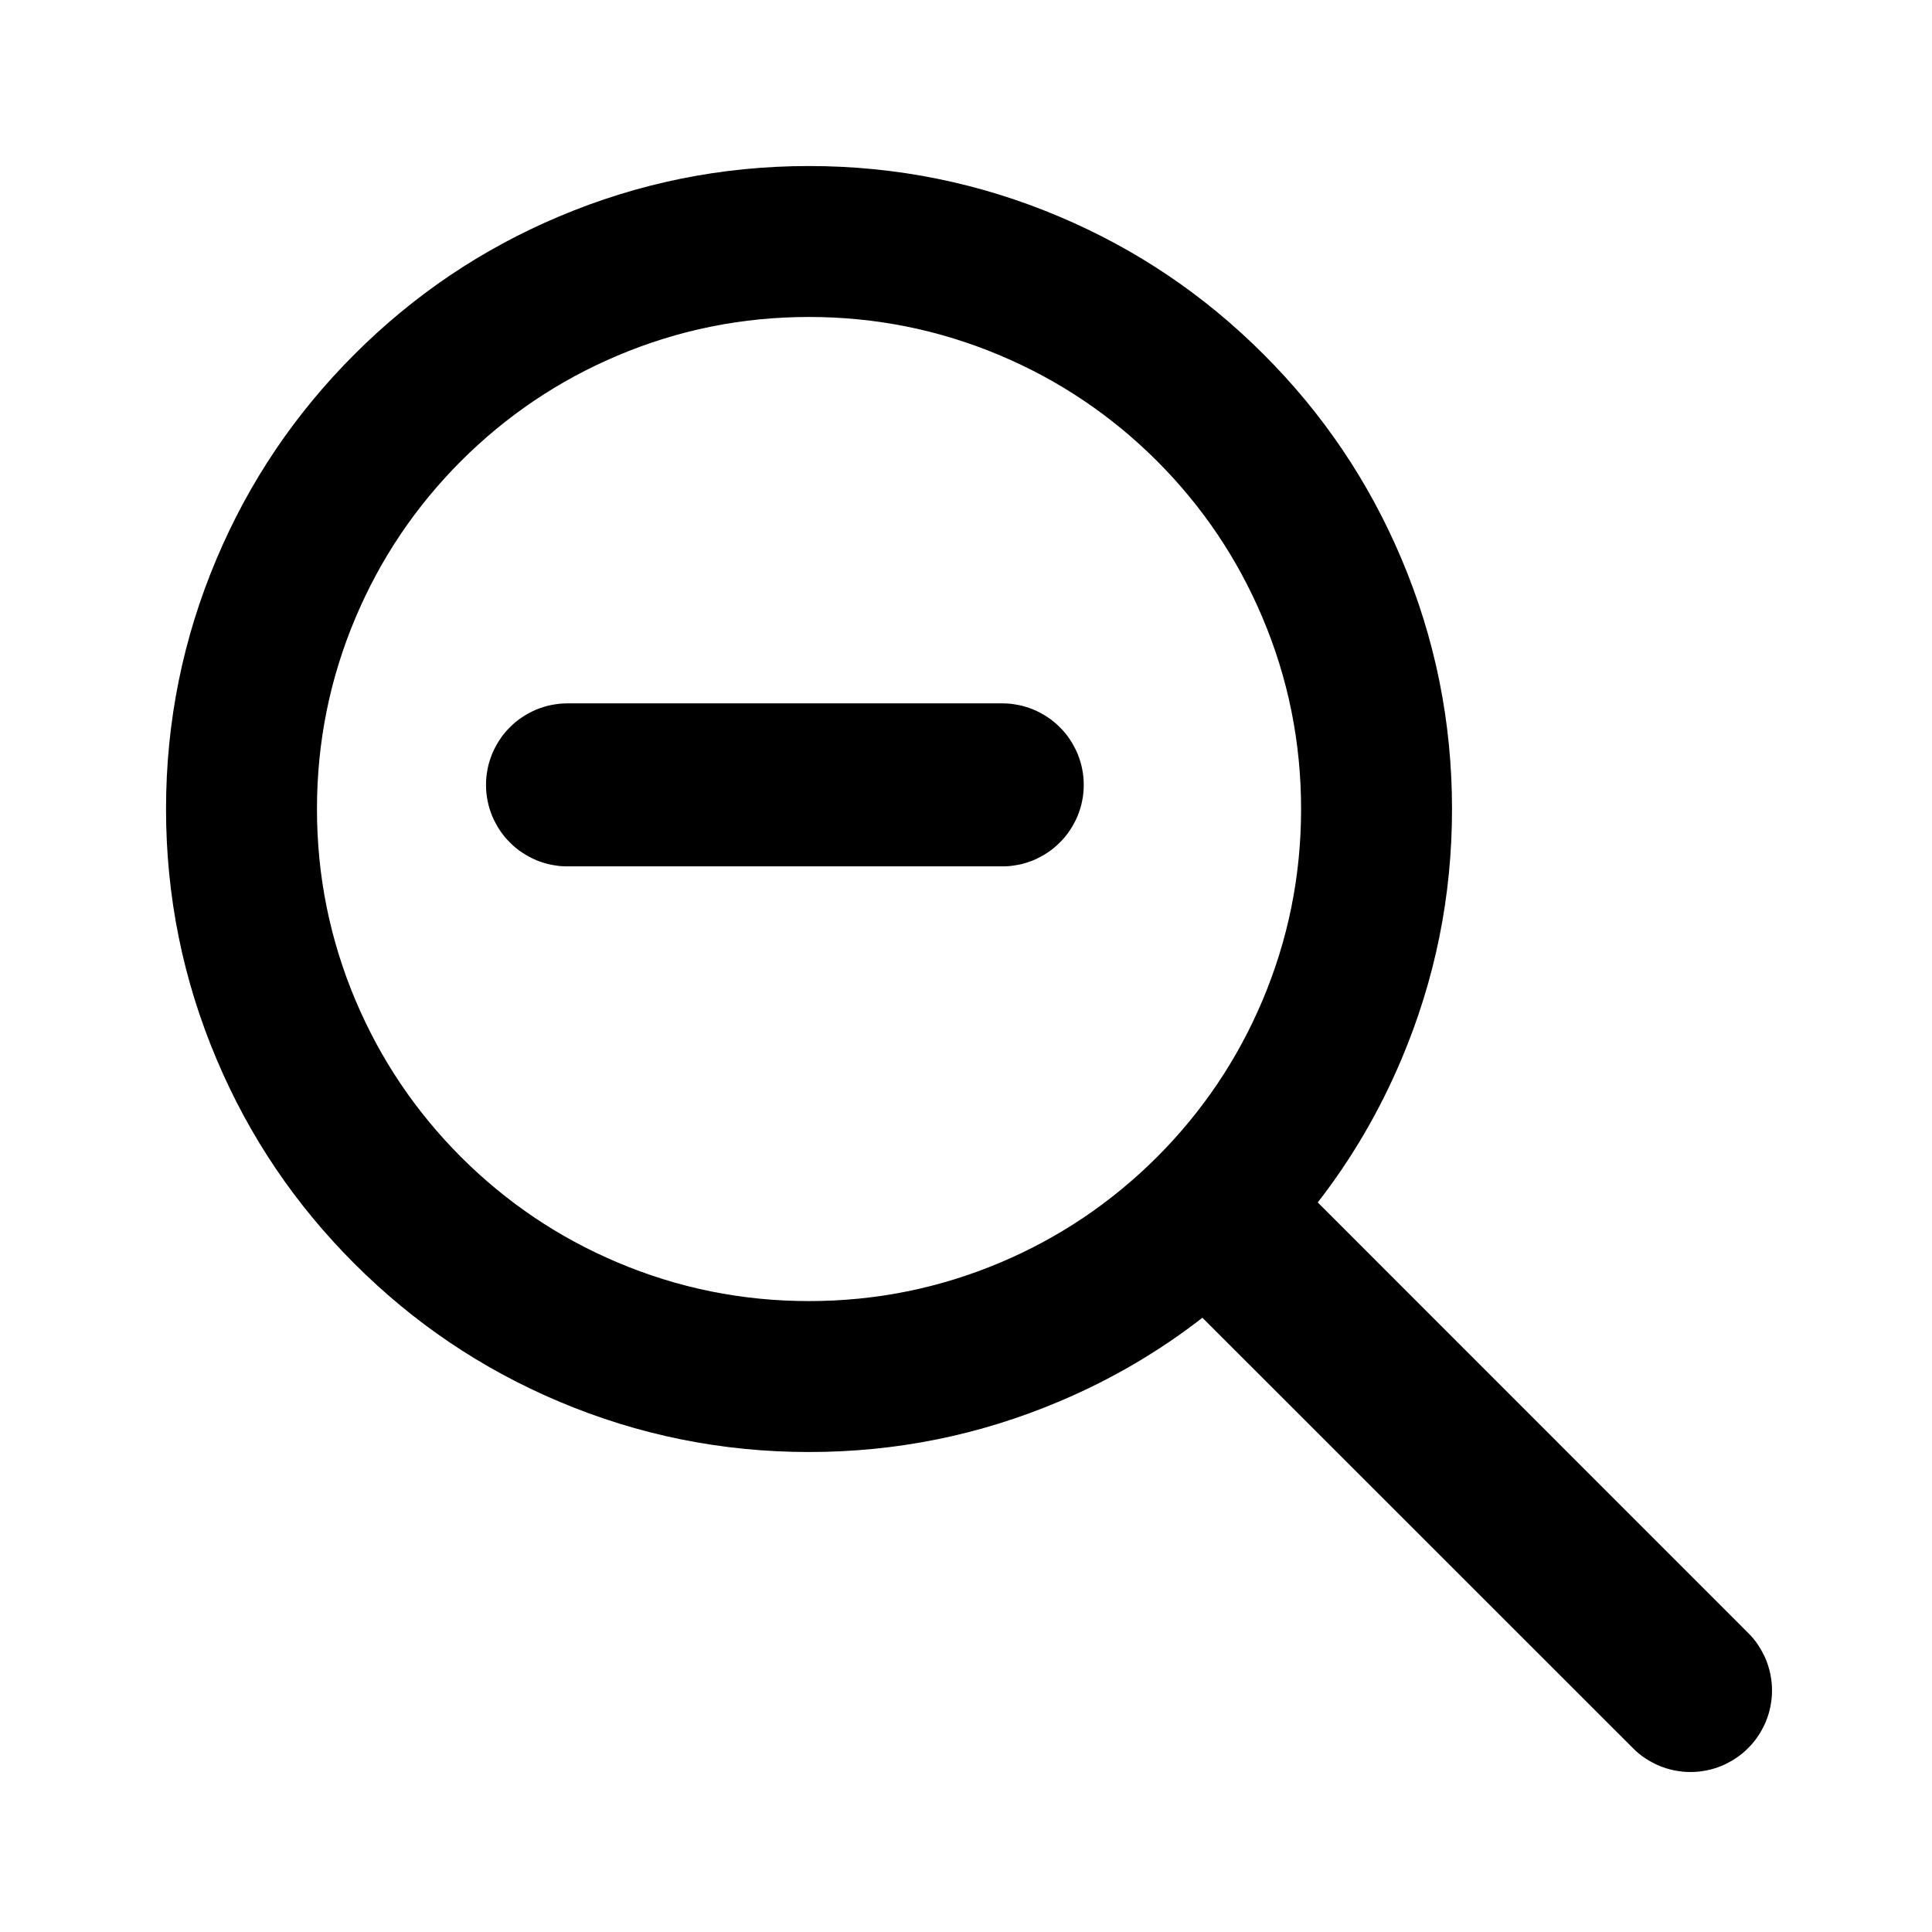
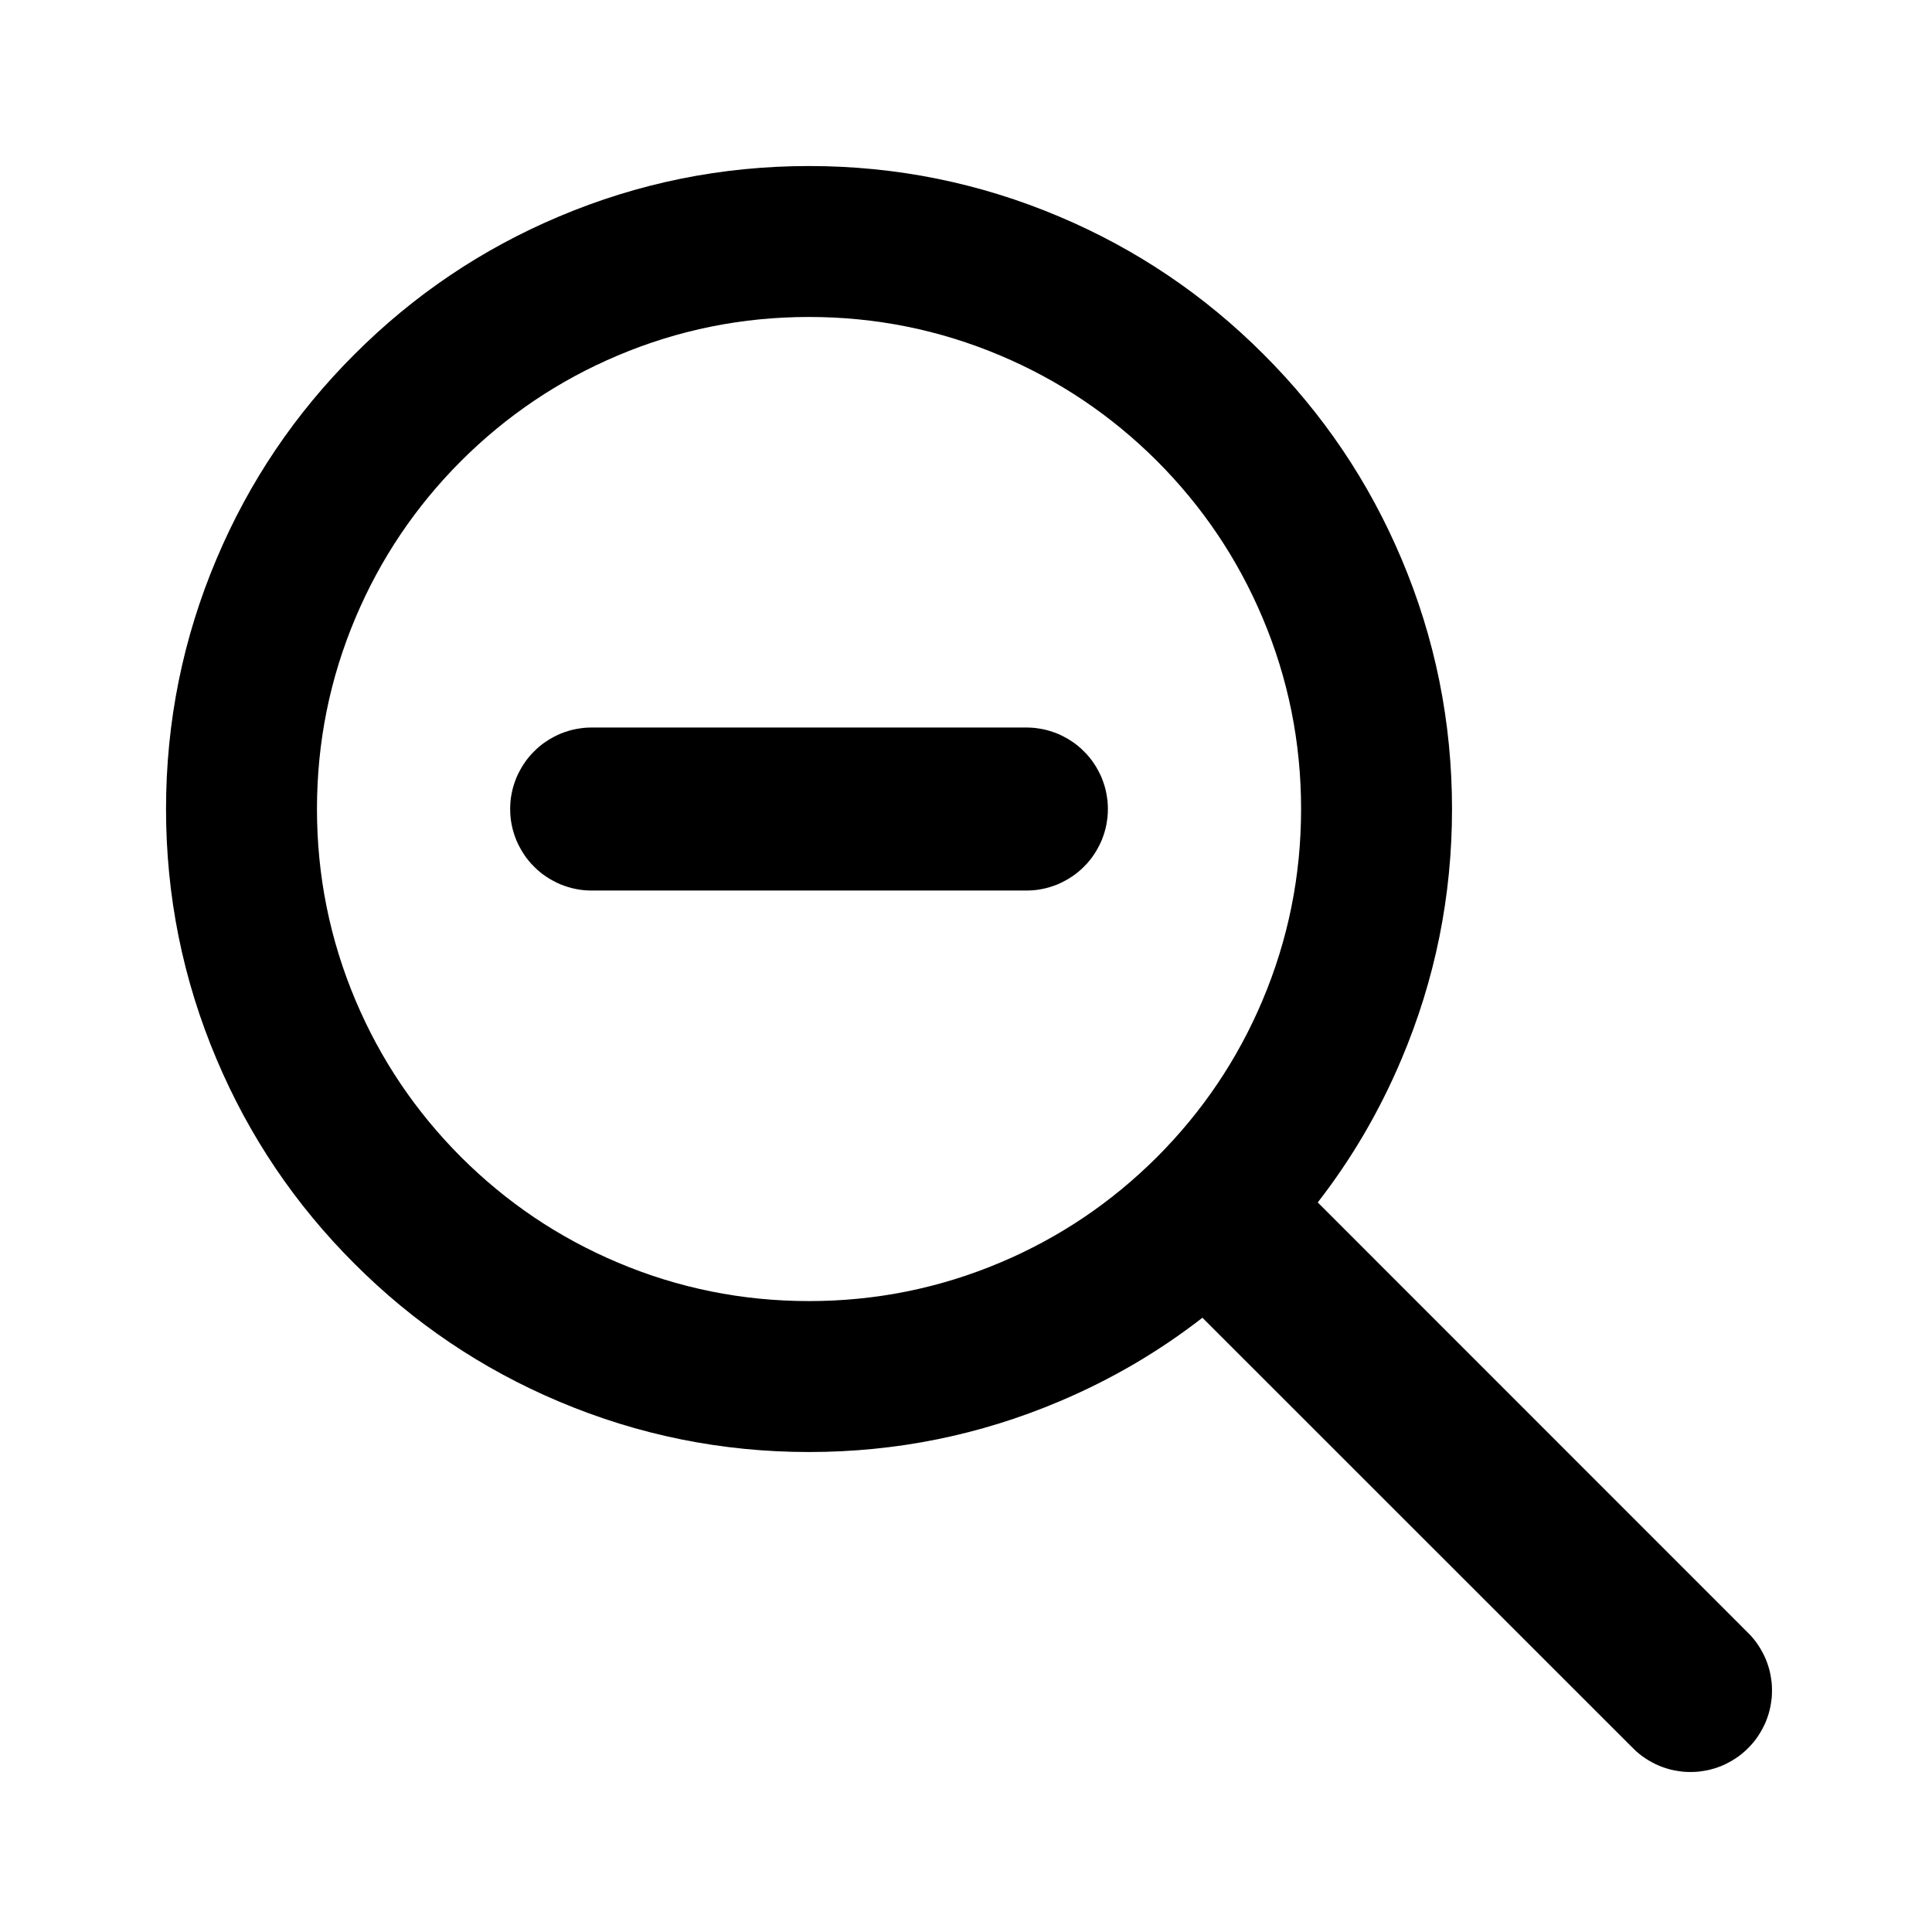
<svg xmlns="http://www.w3.org/2000/svg" fill="none" viewBox="0 0 16 16">
-   <path d="M1.375 6.7Q1.375 5.617 1.794 4.627Q2.198 3.671 2.935 2.935Q3.671 2.198 4.627 1.794Q5.617 1.375 6.7 1.375Q7.783 1.375 8.773 1.794Q9.729 2.198 10.465 2.935Q11.202 3.671 11.606 4.627Q12.025 5.617 12.025 6.7Q12.025 7.783 11.606 8.773Q11.335 9.415 10.913 9.958L14.477 13.523Q14.501 13.546 14.522 13.572Q14.543 13.597 14.561 13.625Q14.58 13.653 14.595 13.682Q14.611 13.711 14.624 13.742Q14.636 13.772 14.646 13.804Q14.656 13.836 14.662 13.868Q14.668 13.901 14.672 13.934Q14.675 13.967 14.675 14Q14.675 14.033 14.672 14.066Q14.668 14.099 14.662 14.132Q14.656 14.164 14.646 14.196Q14.636 14.228 14.624 14.258Q14.611 14.289 14.595 14.318Q14.58 14.347 14.561 14.375Q14.543 14.403 14.522 14.428Q14.501 14.454 14.477 14.477Q14.454 14.501 14.428 14.522Q14.403 14.543 14.375 14.561Q14.347 14.58 14.318 14.595Q14.289 14.611 14.258 14.624Q14.228 14.636 14.196 14.646Q14.164 14.656 14.132 14.662Q14.099 14.668 14.066 14.672Q14.033 14.675 14 14.675Q13.967 14.675 13.934 14.672Q13.901 14.668 13.868 14.662Q13.836 14.656 13.804 14.646Q13.772 14.636 13.742 14.624Q13.711 14.611 13.682 14.595Q13.653 14.58 13.625 14.561Q13.597 14.543 13.572 14.522Q13.546 14.501 13.523 14.477L9.958 10.913Q9.415 11.335 8.773 11.606Q7.783 12.025 6.7 12.025Q5.617 12.025 4.627 11.606Q3.671 11.202 2.935 10.465Q2.198 9.729 1.794 8.773Q1.375 7.783 1.375 6.7ZM2.625 6.7Q2.625 7.529 2.945 8.286Q3.254 9.017 3.818 9.582Q4.383 10.146 5.114 10.455Q5.87 10.775 6.7 10.775Q7.529 10.775 8.286 10.455Q9.017 10.146 9.582 9.582Q10.146 9.017 10.455 8.286Q10.775 7.529 10.775 6.7Q10.775 5.87 10.455 5.114Q10.146 4.383 9.582 3.818Q9.017 3.254 8.286 2.945Q7.529 2.625 6.7 2.625Q5.87 2.625 5.114 2.945Q4.383 3.254 3.818 3.818Q3.254 4.383 2.945 5.114Q2.625 5.87 2.625 6.7ZM4.7 5.825H8.3Q8.333 5.825 8.366 5.828Q8.399 5.832 8.432 5.838Q8.464 5.844 8.496 5.854Q8.528 5.864 8.558 5.876Q8.589 5.889 8.618 5.905Q8.647 5.92 8.675 5.939Q8.703 5.957 8.728 5.978Q8.754 5.999 8.777 6.023Q8.801 6.046 8.822 6.072Q8.843 6.097 8.861 6.125Q8.88 6.153 8.895 6.182Q8.911 6.211 8.924 6.242Q8.936 6.272 8.946 6.304Q8.956 6.336 8.962 6.368Q8.969 6.401 8.972 6.434Q8.975 6.467 8.975 6.5Q8.975 6.533 8.972 6.566Q8.969 6.599 8.962 6.632Q8.956 6.664 8.946 6.696Q8.936 6.728 8.924 6.758Q8.911 6.789 8.895 6.818Q8.88 6.847 8.861 6.875Q8.843 6.903 8.822 6.928Q8.801 6.954 8.777 6.977Q8.754 7.001 8.728 7.022Q8.703 7.043 8.675 7.061Q8.647 7.08 8.618 7.095Q8.589 7.111 8.558 7.124Q8.528 7.136 8.496 7.146Q8.464 7.156 8.432 7.162Q8.399 7.168 8.366 7.172Q8.333 7.175 8.3 7.175H4.7Q4.667 7.175 4.634 7.172Q4.601 7.168 4.568 7.162Q4.536 7.156 4.504 7.146Q4.472 7.136 4.442 7.124Q4.411 7.111 4.382 7.095Q4.353 7.08 4.325 7.061Q4.297 7.043 4.272 7.022Q4.246 7.001 4.223 6.977Q4.199 6.954 4.178 6.928Q4.157 6.903 4.139 6.875Q4.12 6.847 4.105 6.818Q4.089 6.789 4.076 6.758Q4.064 6.728 4.054 6.696Q4.044 6.664 4.038 6.632Q4.032 6.599 4.028 6.566Q4.025 6.533 4.025 6.5Q4.025 6.467 4.028 6.434Q4.032 6.401 4.038 6.368Q4.044 6.336 4.054 6.304Q4.064 6.272 4.076 6.242Q4.089 6.211 4.105 6.182Q4.12 6.153 4.139 6.125Q4.157 6.097 4.178 6.072Q4.199 6.046 4.223 6.023Q4.246 5.999 4.272 5.978Q4.297 5.957 4.325 5.939Q4.353 5.92 4.382 5.905Q4.411 5.889 4.442 5.876Q4.472 5.864 4.504 5.854Q4.536 5.844 4.568 5.838Q4.601 5.832 4.634 5.828Q4.667 5.825 4.7 5.825Z" fill="currentColor" />
+   <path d="M1.375 6.7Q1.375 5.617 1.794 4.627Q2.198 3.671 2.935 2.935Q3.671 2.198 4.627 1.794Q5.617 1.375 6.7 1.375Q7.783 1.375 8.773 1.794Q9.729 2.198 10.465 2.935Q11.202 3.671 11.606 4.627Q12.025 5.617 12.025 6.7Q12.025 7.783 11.606 8.773Q11.335 9.415 10.913 9.958L14.477 13.523Q14.501 13.546 14.522 13.572Q14.543 13.597 14.561 13.625Q14.58 13.653 14.595 13.682Q14.611 13.711 14.624 13.742Q14.636 13.772 14.646 13.804Q14.656 13.836 14.662 13.868Q14.668 13.901 14.672 13.934Q14.675 13.967 14.675 14Q14.675 14.033 14.672 14.066Q14.668 14.099 14.662 14.132Q14.656 14.164 14.646 14.196Q14.636 14.228 14.624 14.258Q14.611 14.289 14.595 14.318Q14.58 14.347 14.561 14.375Q14.543 14.403 14.522 14.428Q14.501 14.454 14.477 14.477Q14.454 14.501 14.428 14.522Q14.403 14.543 14.375 14.561Q14.347 14.58 14.318 14.595Q14.289 14.611 14.258 14.624Q14.228 14.636 14.196 14.646Q14.164 14.656 14.132 14.662Q14.099 14.668 14.066 14.672Q14.033 14.675 14 14.675Q13.967 14.675 13.934 14.672Q13.901 14.668 13.868 14.662Q13.836 14.656 13.804 14.646Q13.772 14.636 13.742 14.624Q13.711 14.611 13.682 14.595Q13.653 14.58 13.625 14.561Q13.597 14.543 13.572 14.522Q13.546 14.501 13.523 14.477L9.958 10.913Q9.415 11.335 8.773 11.606Q7.783 12.025 6.7 12.025Q5.617 12.025 4.627 11.606Q3.671 11.202 2.935 10.465Q2.198 9.729 1.794 8.773Q1.375 7.783 1.375 6.7ZM2.625 6.7Q2.625 7.529 2.945 8.286Q3.254 9.017 3.818 9.582Q4.383 10.146 5.114 10.455Q5.87 10.775 6.7 10.775Q7.529 10.775 8.286 10.455Q9.017 10.146 9.582 9.582Q10.146 9.017 10.455 8.286Q10.775 7.529 10.775 6.7Q10.775 5.87 10.455 5.114Q10.146 4.383 9.582 3.818Q9.017 3.254 8.286 2.945Q7.529 2.625 6.7 2.625Q5.87 2.625 5.114 2.945Q4.383 3.254 3.818 3.818Q3.254 4.383 2.945 5.114Q2.625 5.87 2.625 6.7ZM4.9 6.025H8.5Q8.533 6.025 8.566 6.028Q8.599 6.032 8.632 6.038Q8.664 6.044 8.696 6.054Q8.728 6.064 8.758 6.076Q8.789 6.089 8.818 6.105Q8.847 6.12 8.875 6.139Q8.903 6.157 8.928 6.178Q8.954 6.199 8.977 6.223Q9.001 6.246 9.022 6.272Q9.043 6.297 9.061 6.325Q9.08 6.353 9.095 6.382Q9.111 6.411 9.124 6.442Q9.136 6.472 9.146 6.504Q9.156 6.536 9.162 6.568Q9.168 6.601 9.172 6.634Q9.175 6.667 9.175 6.7Q9.175 6.733 9.172 6.766Q9.168 6.799 9.162 6.832Q9.156 6.864 9.146 6.896Q9.136 6.928 9.124 6.958Q9.111 6.989 9.095 7.018Q9.08 7.047 9.061 7.075Q9.043 7.103 9.022 7.128Q9.001 7.154 8.977 7.177Q8.954 7.201 8.928 7.222Q8.903 7.243 8.875 7.261Q8.847 7.28 8.818 7.295Q8.789 7.311 8.758 7.324Q8.728 7.336 8.696 7.346Q8.664 7.356 8.632 7.362Q8.599 7.369 8.566 7.372Q8.533 7.375 8.5 7.375H4.9Q4.867 7.375 4.834 7.372Q4.801 7.369 4.768 7.362Q4.736 7.356 4.704 7.346Q4.672 7.336 4.642 7.324Q4.611 7.311 4.582 7.295Q4.553 7.28 4.525 7.261Q4.497 7.243 4.472 7.222Q4.446 7.201 4.423 7.177Q4.399 7.154 4.378 7.128Q4.357 7.103 4.339 7.075Q4.32 7.047 4.305 7.018Q4.289 6.989 4.276 6.958Q4.264 6.928 4.254 6.896Q4.244 6.864 4.238 6.832Q4.231 6.799 4.228 6.766Q4.225 6.733 4.225 6.7Q4.225 6.667 4.228 6.634Q4.231 6.601 4.238 6.568Q4.244 6.536 4.254 6.504Q4.264 6.472 4.276 6.442Q4.289 6.411 4.305 6.382Q4.32 6.353 4.339 6.325Q4.357 6.297 4.378 6.272Q4.399 6.246 4.423 6.223Q4.446 6.199 4.472 6.178Q4.497 6.157 4.525 6.139Q4.553 6.12 4.582 6.105Q4.611 6.089 4.642 6.076Q4.672 6.064 4.704 6.054Q4.736 6.044 4.768 6.038Q4.801 6.032 4.834 6.028Q4.867 6.025 4.9 6.025Z" fill="currentColor" />
</svg>
